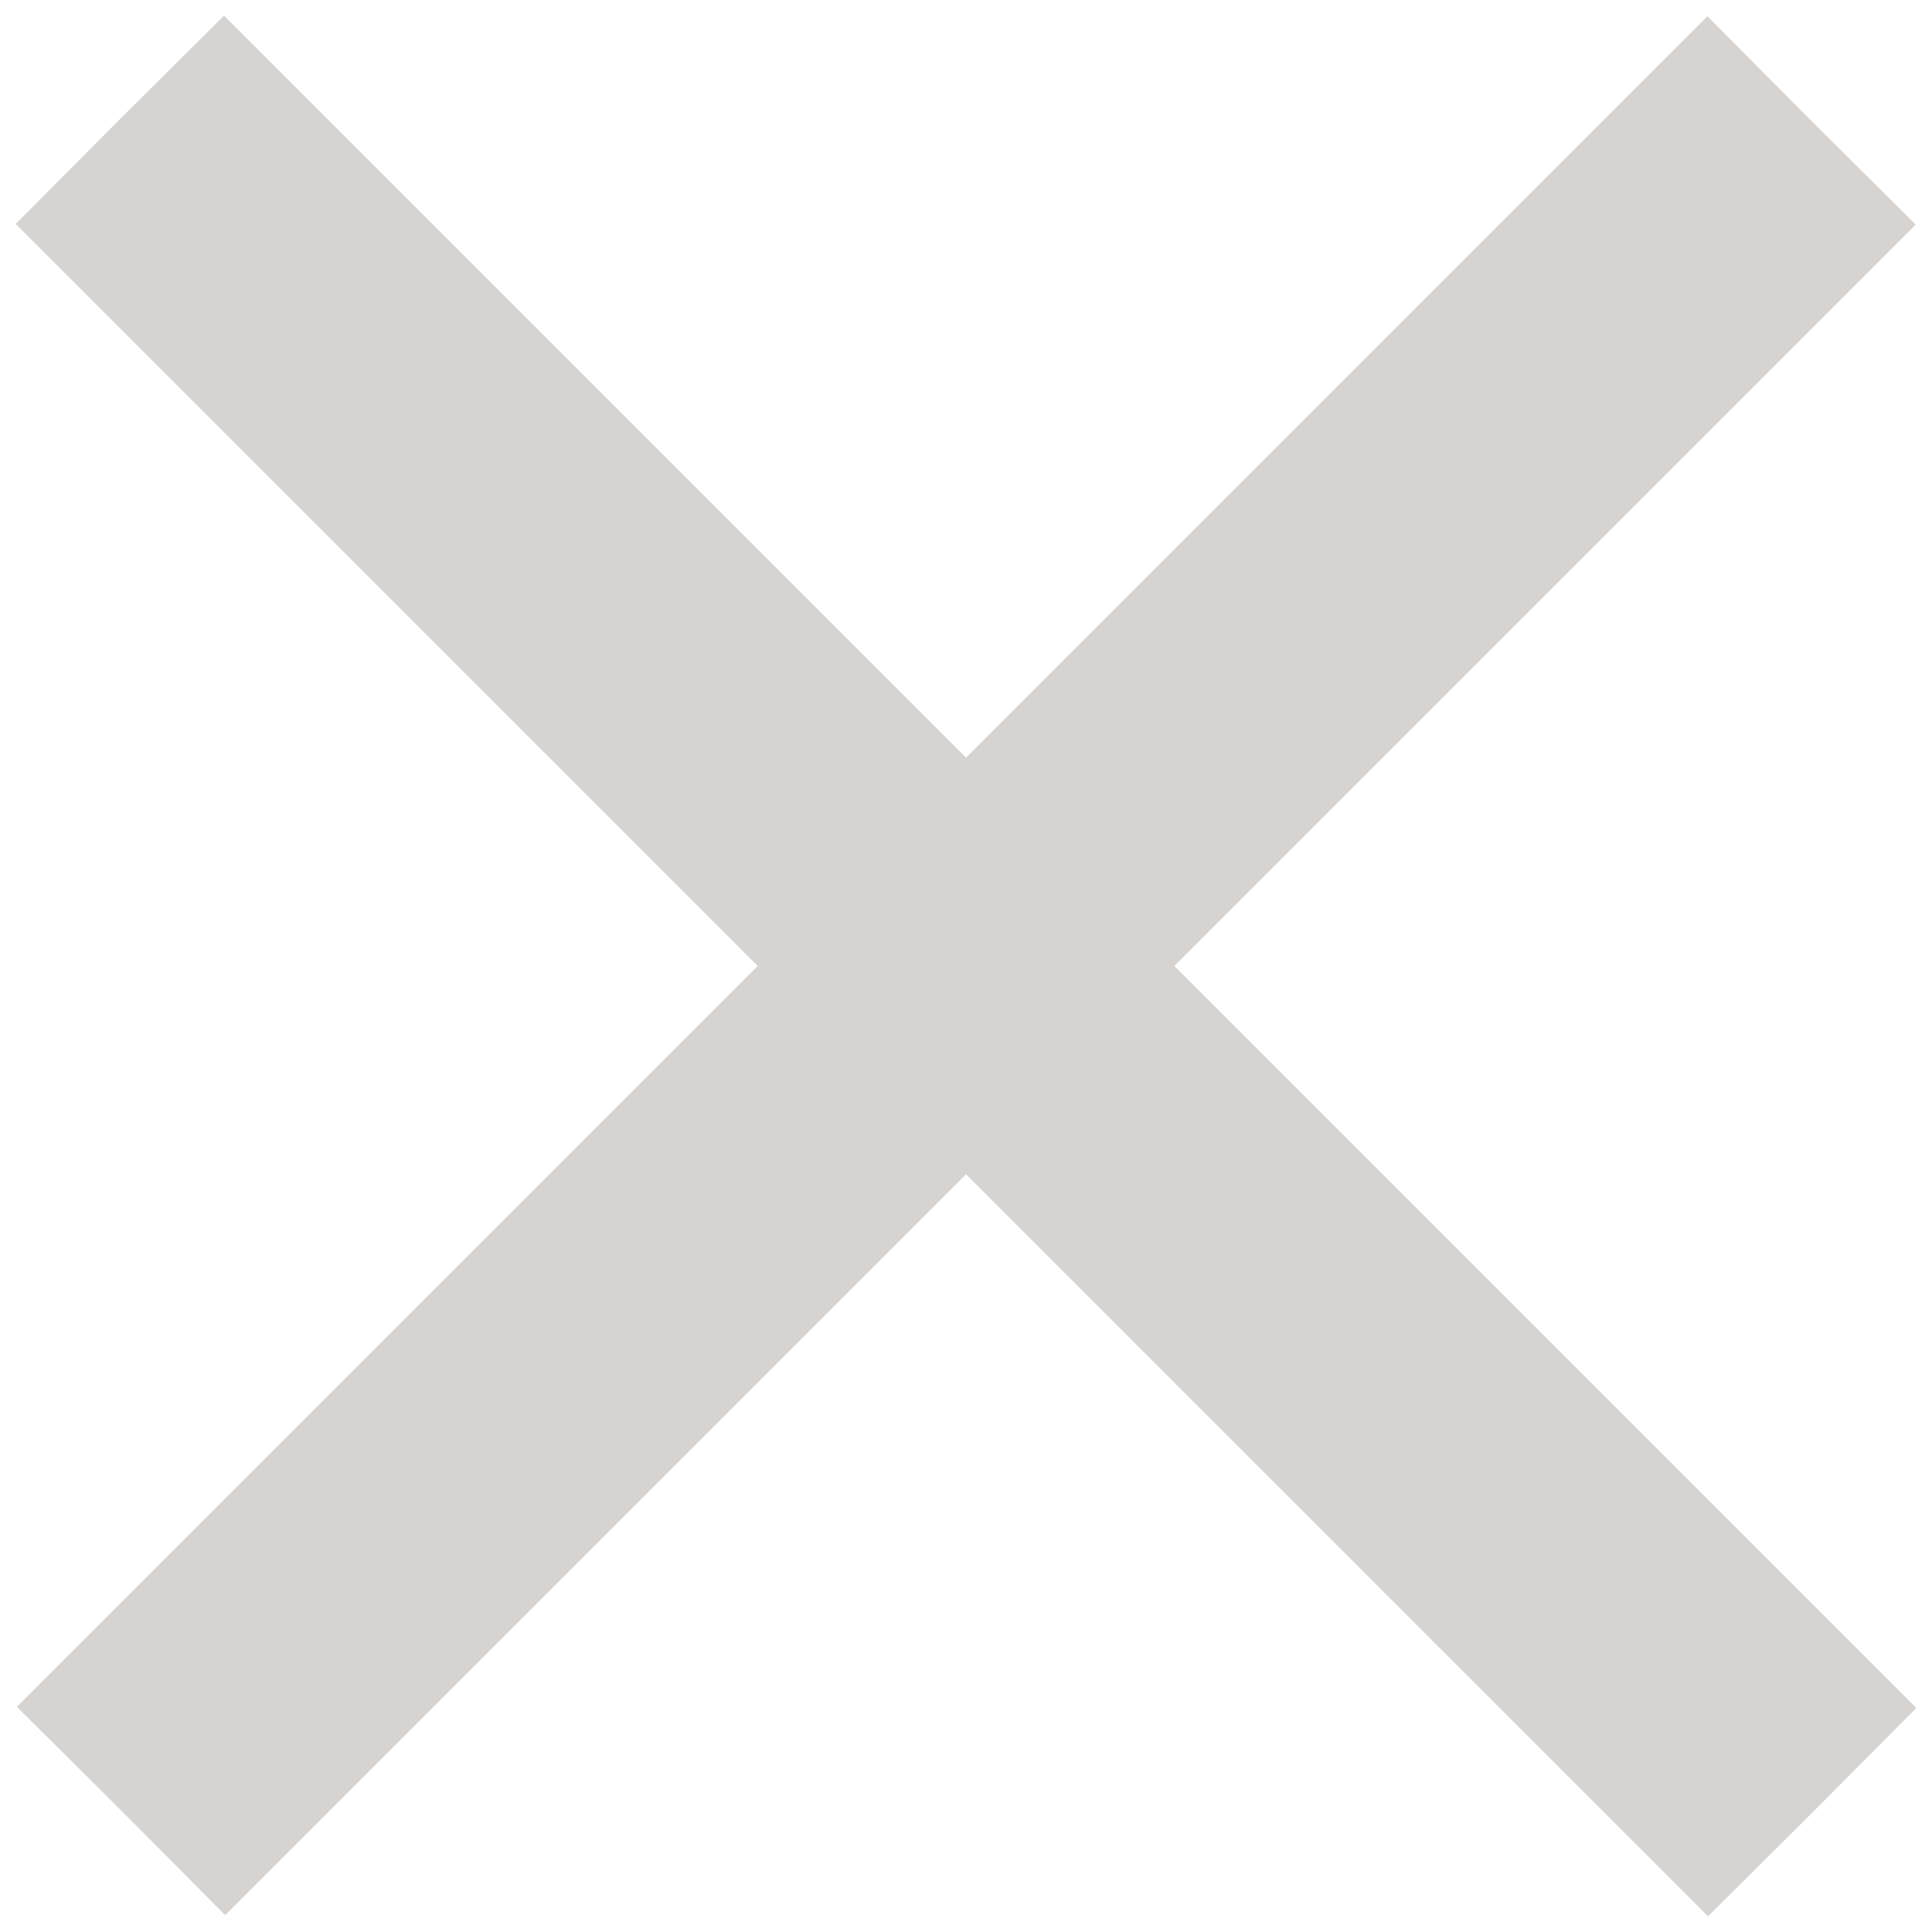
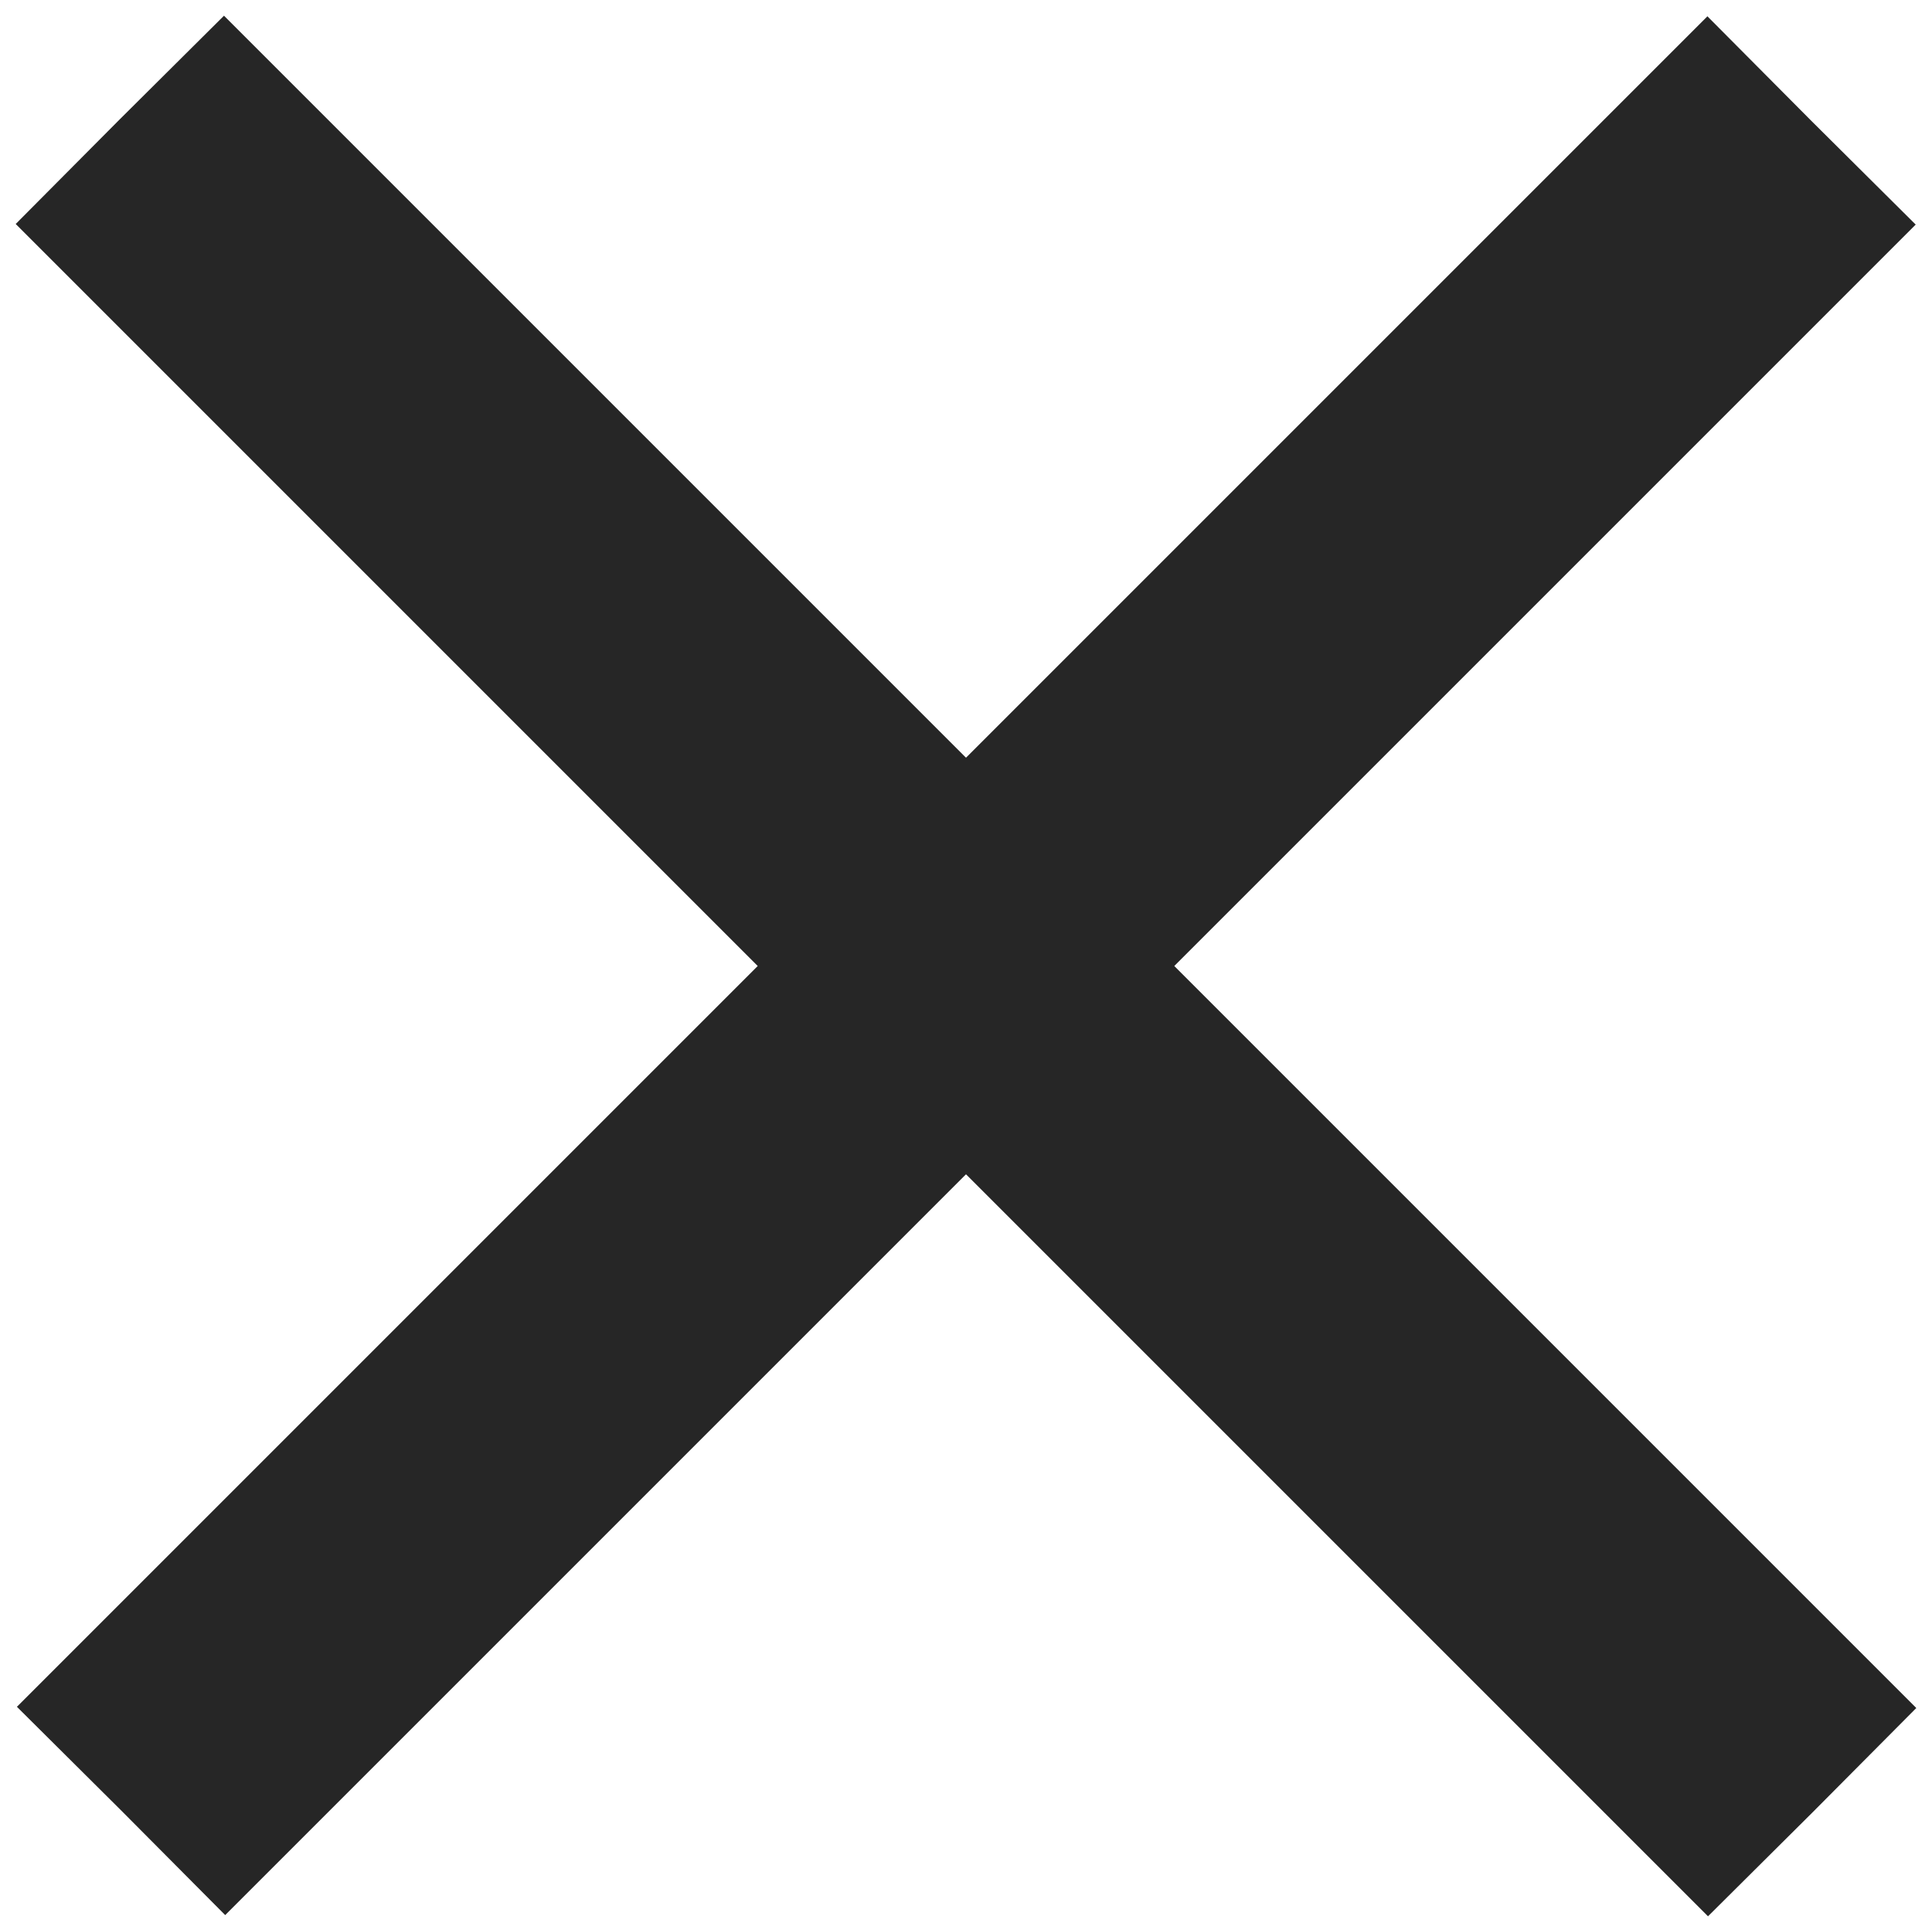
<svg xmlns="http://www.w3.org/2000/svg" version="1.0" width="320pt" height="320pt" viewBox="0 0 320 320" preserveAspectRatio="xMidYMid meet">
-   <g transform="translate(0,320) scale(0.1,-0.1)" fill="#D6D3D1" stroke="none">
+   <g transform="translate(0,320) scale(0.1,-0.1)" fill="#262626" stroke="none">
    <path d="M198 3002 l-172 -173 614 -614 615 -615 -614 -614 -613 -613 173 -172 172 -173 614 614 613 613 615 -615 614 -614 173 172 172 173 -614 614 -615 615 614 614 614 614 -173 172 -172 173 -614 -614 -614 -614 -615 615 -614 614 -173 -172z" />
  </g>
</svg>
